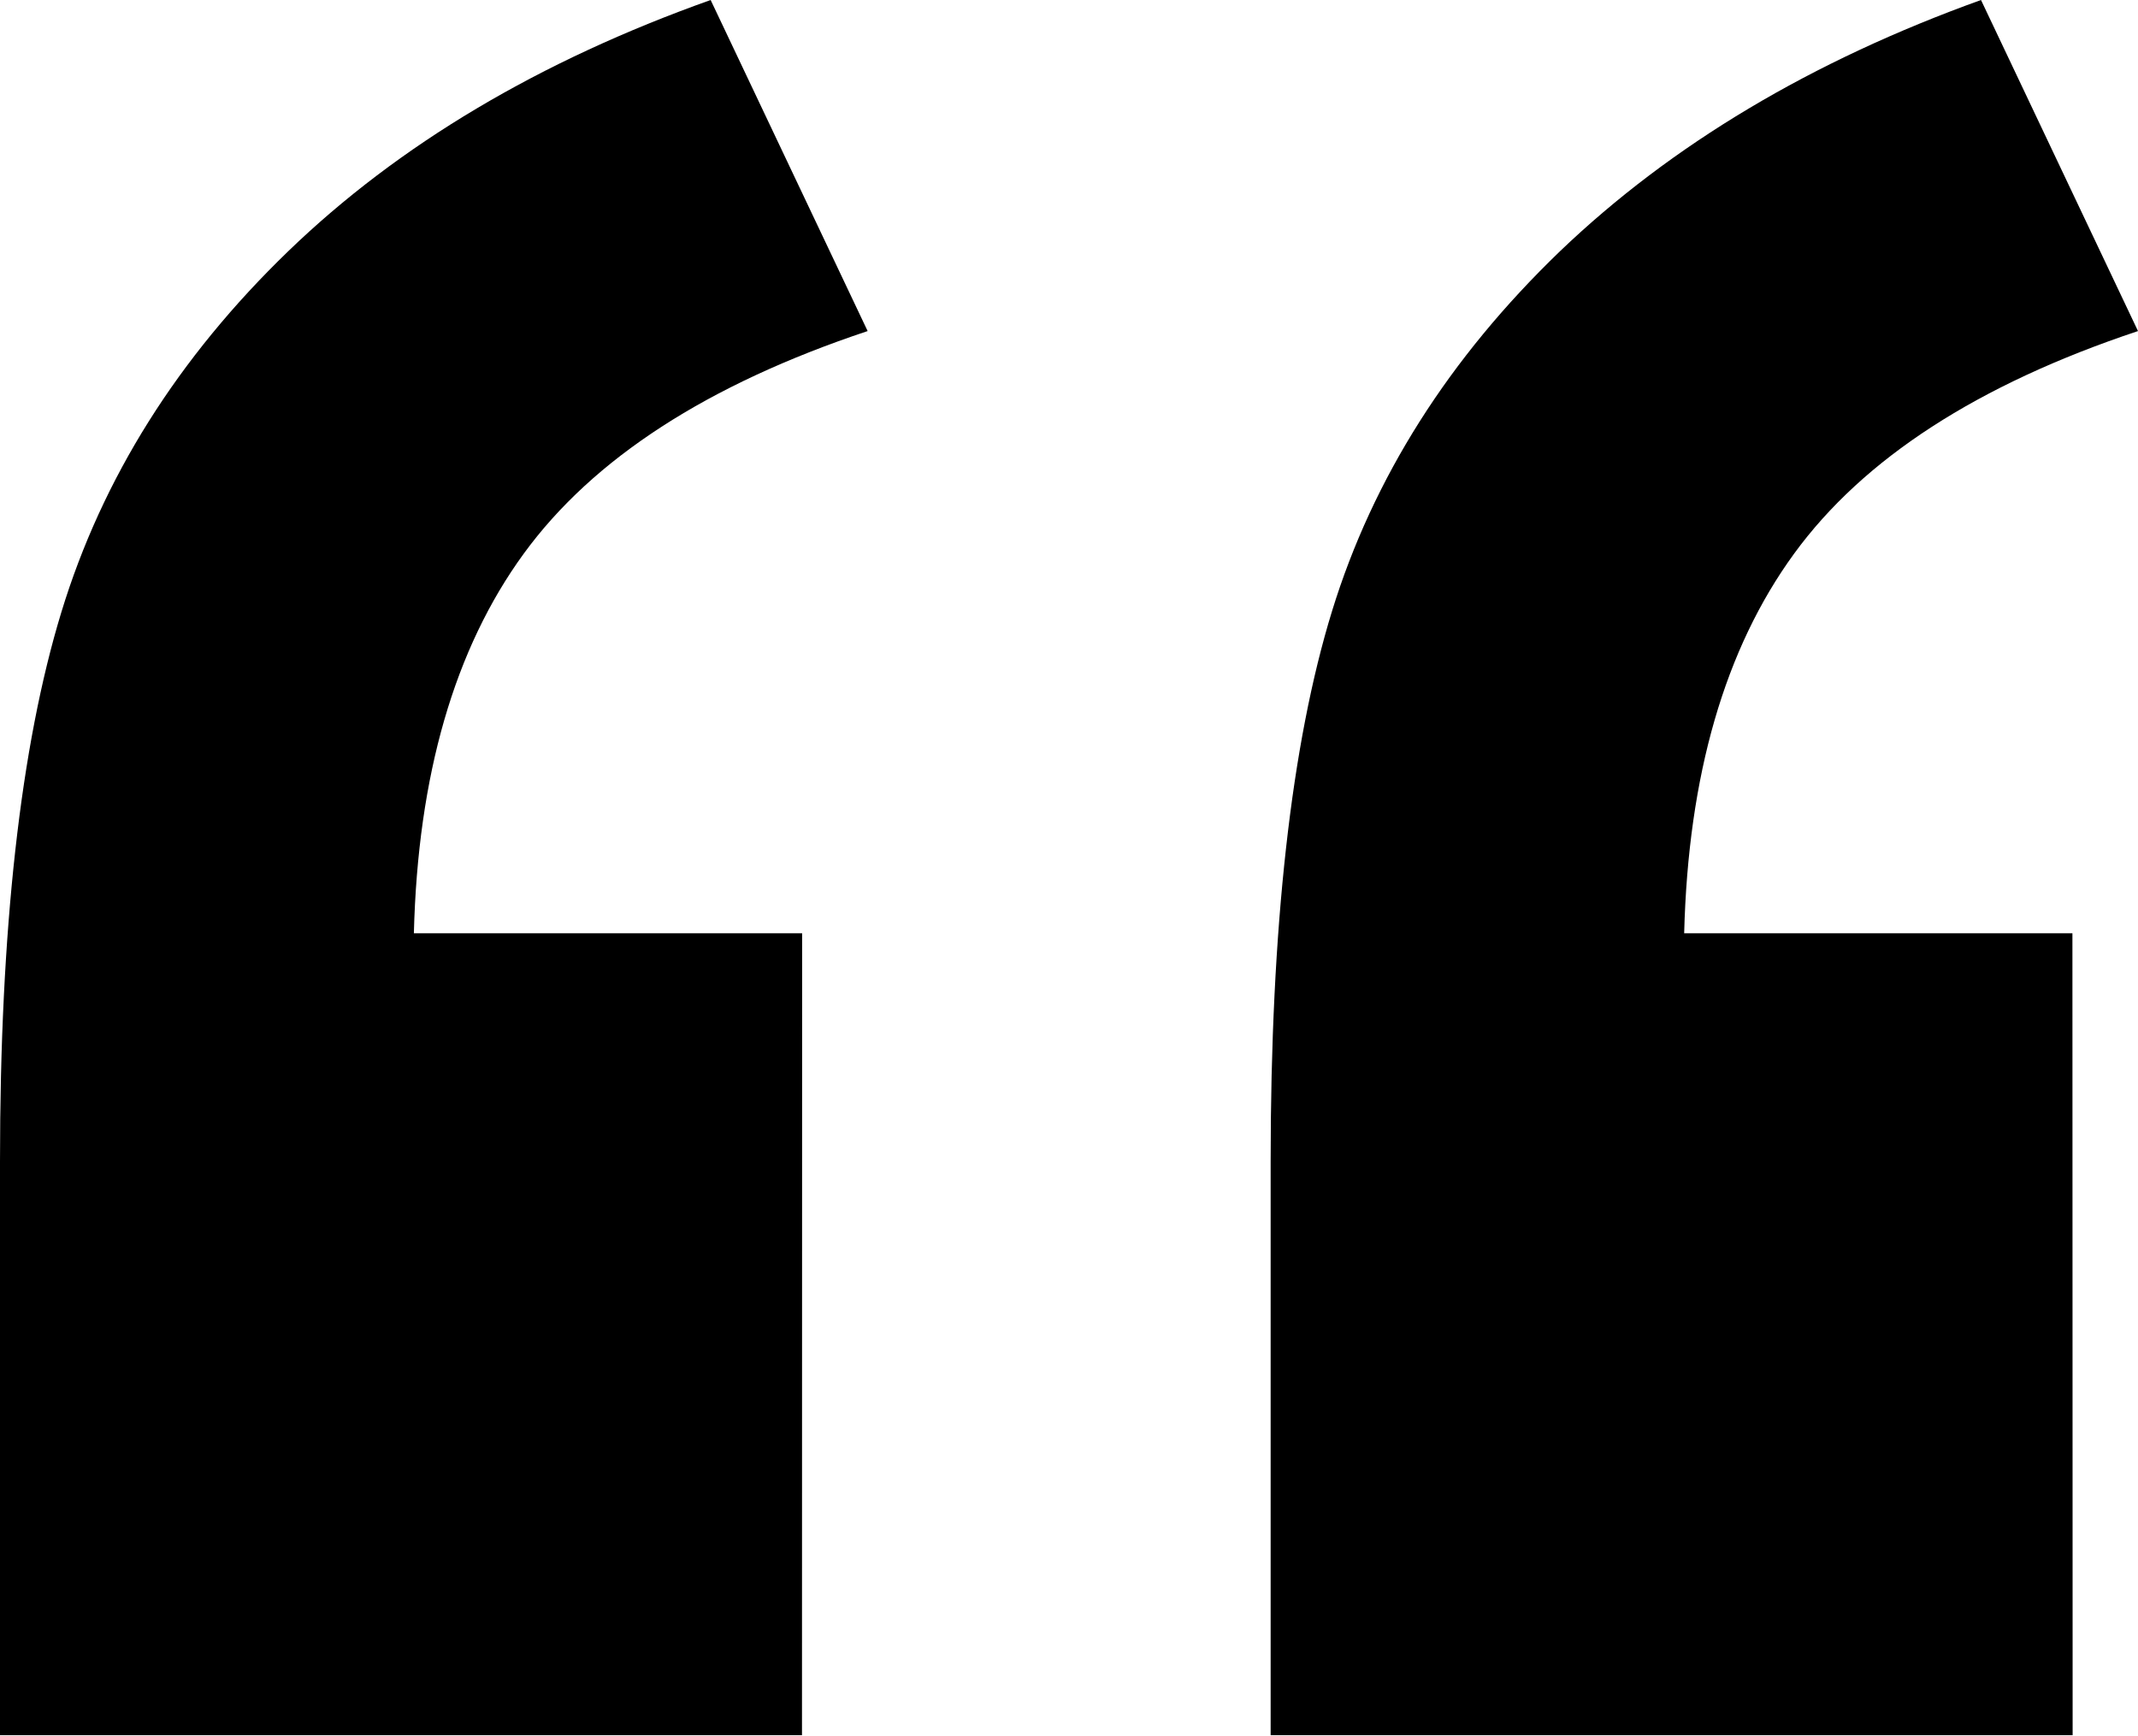
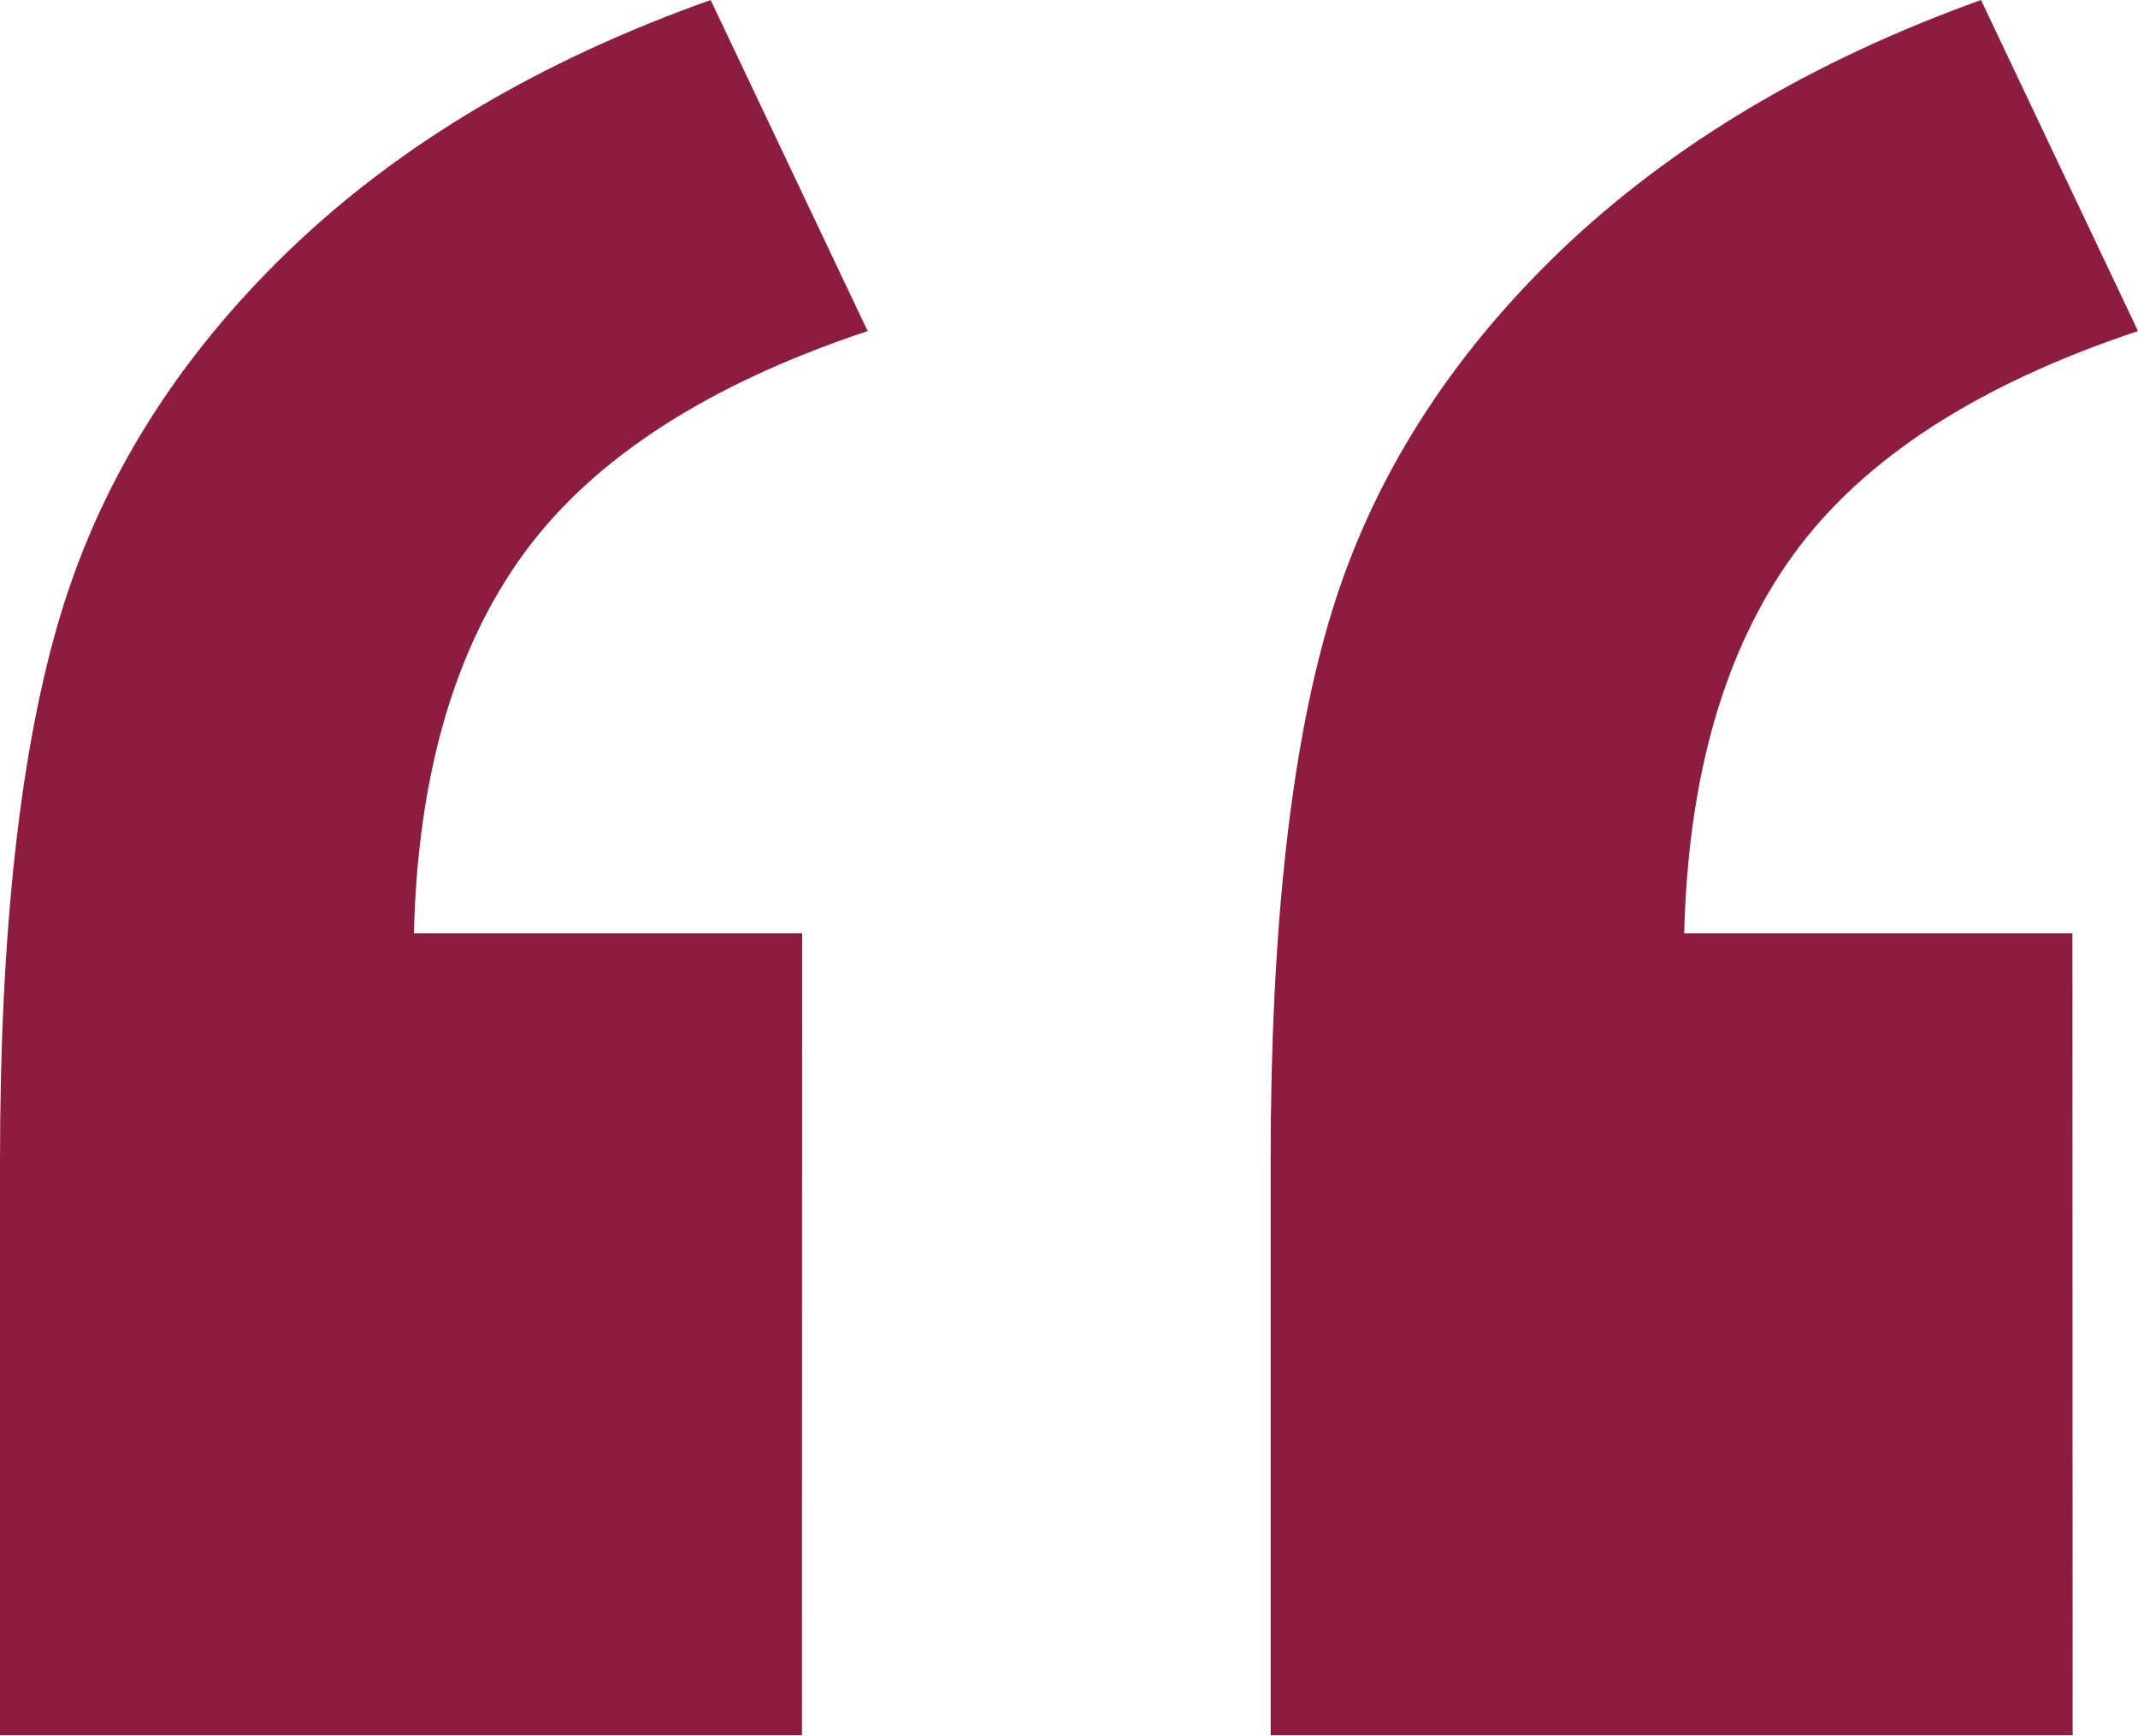
- <svg role="presentation" title="Open quote" viewBox="0 0 302.87 245.82">
+ <svg xmlns="http://www.w3.org/2000/svg" role="presentation" title="Open quote" fill="#8c1d40" viewBox="0 0 302.87 245.82">
  <path d="M113.61,245.82H0V164.56q0-49.34,8.69-77.83T40.84,35.58Q64.29,12.95,100.67,0l22.24,46.9q-34,11.33-48.72,31.54T58.63,132.21h55Zm180,0H180V164.56q0-49.74,8.7-78T221,35.58Q244.65,12.95,280.63,0l22.24,46.9q-34,11.33-48.72,31.54t-15.57,53.77h55Z" />
</svg>
